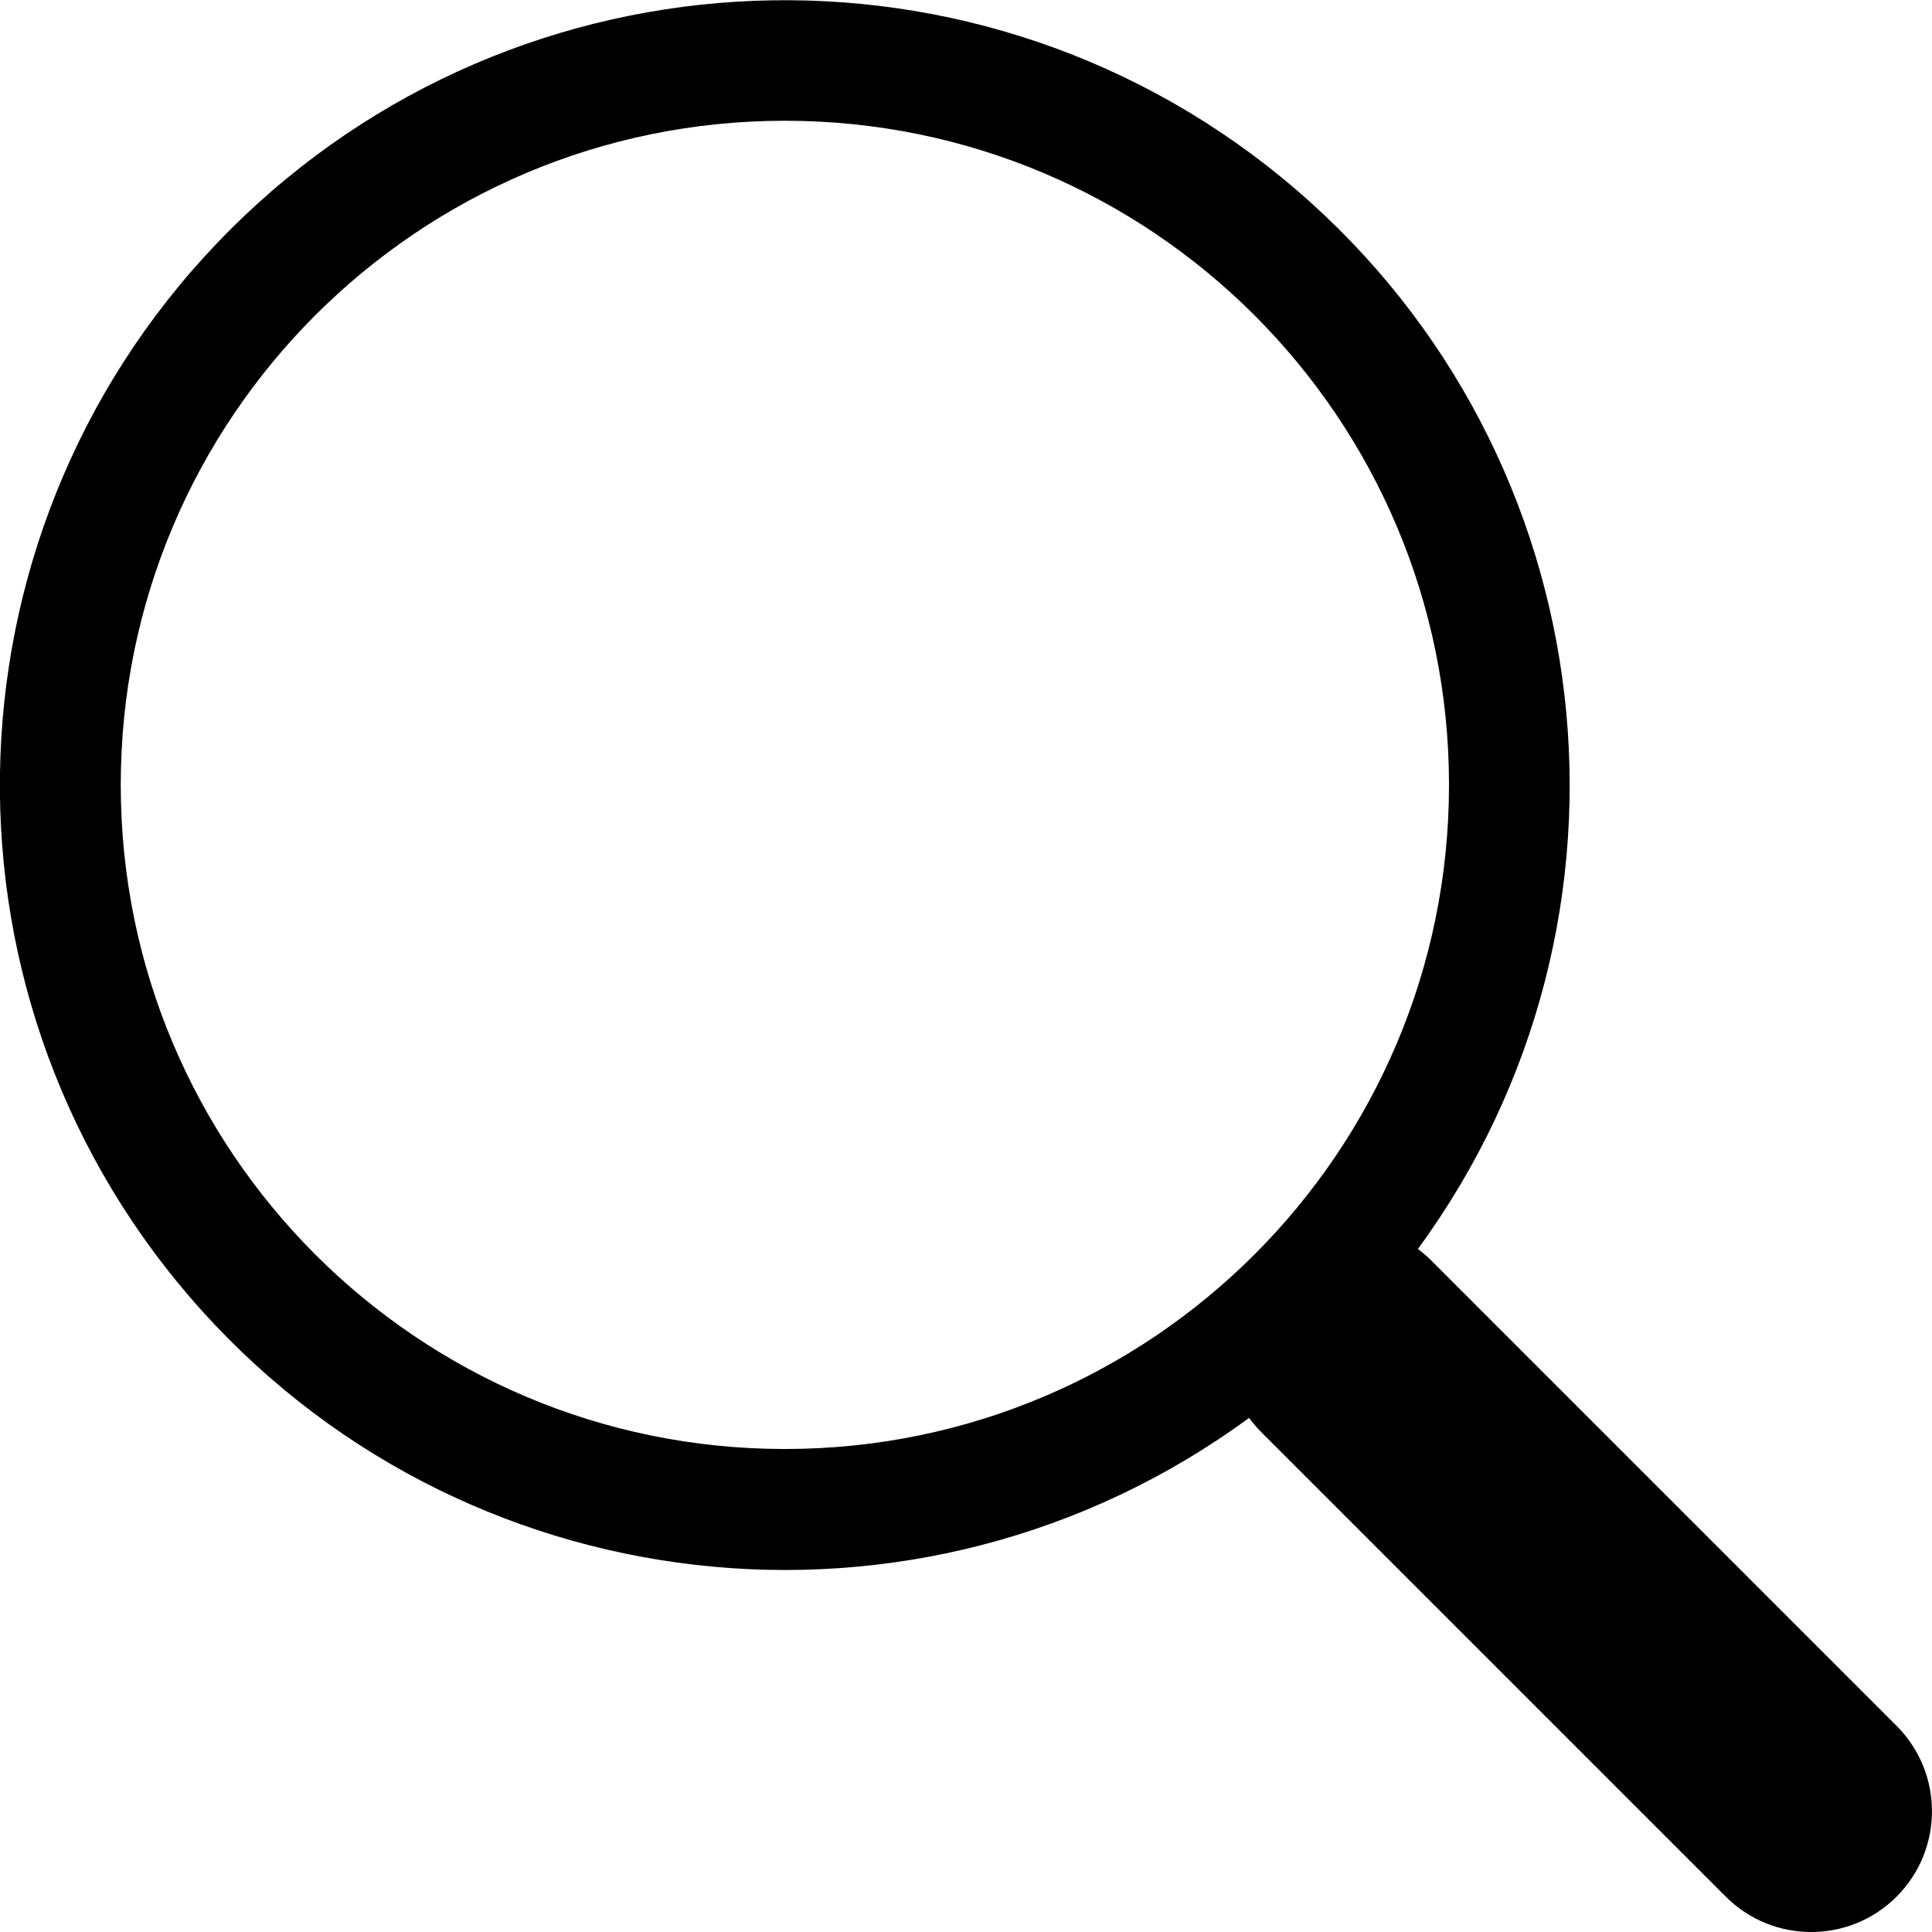
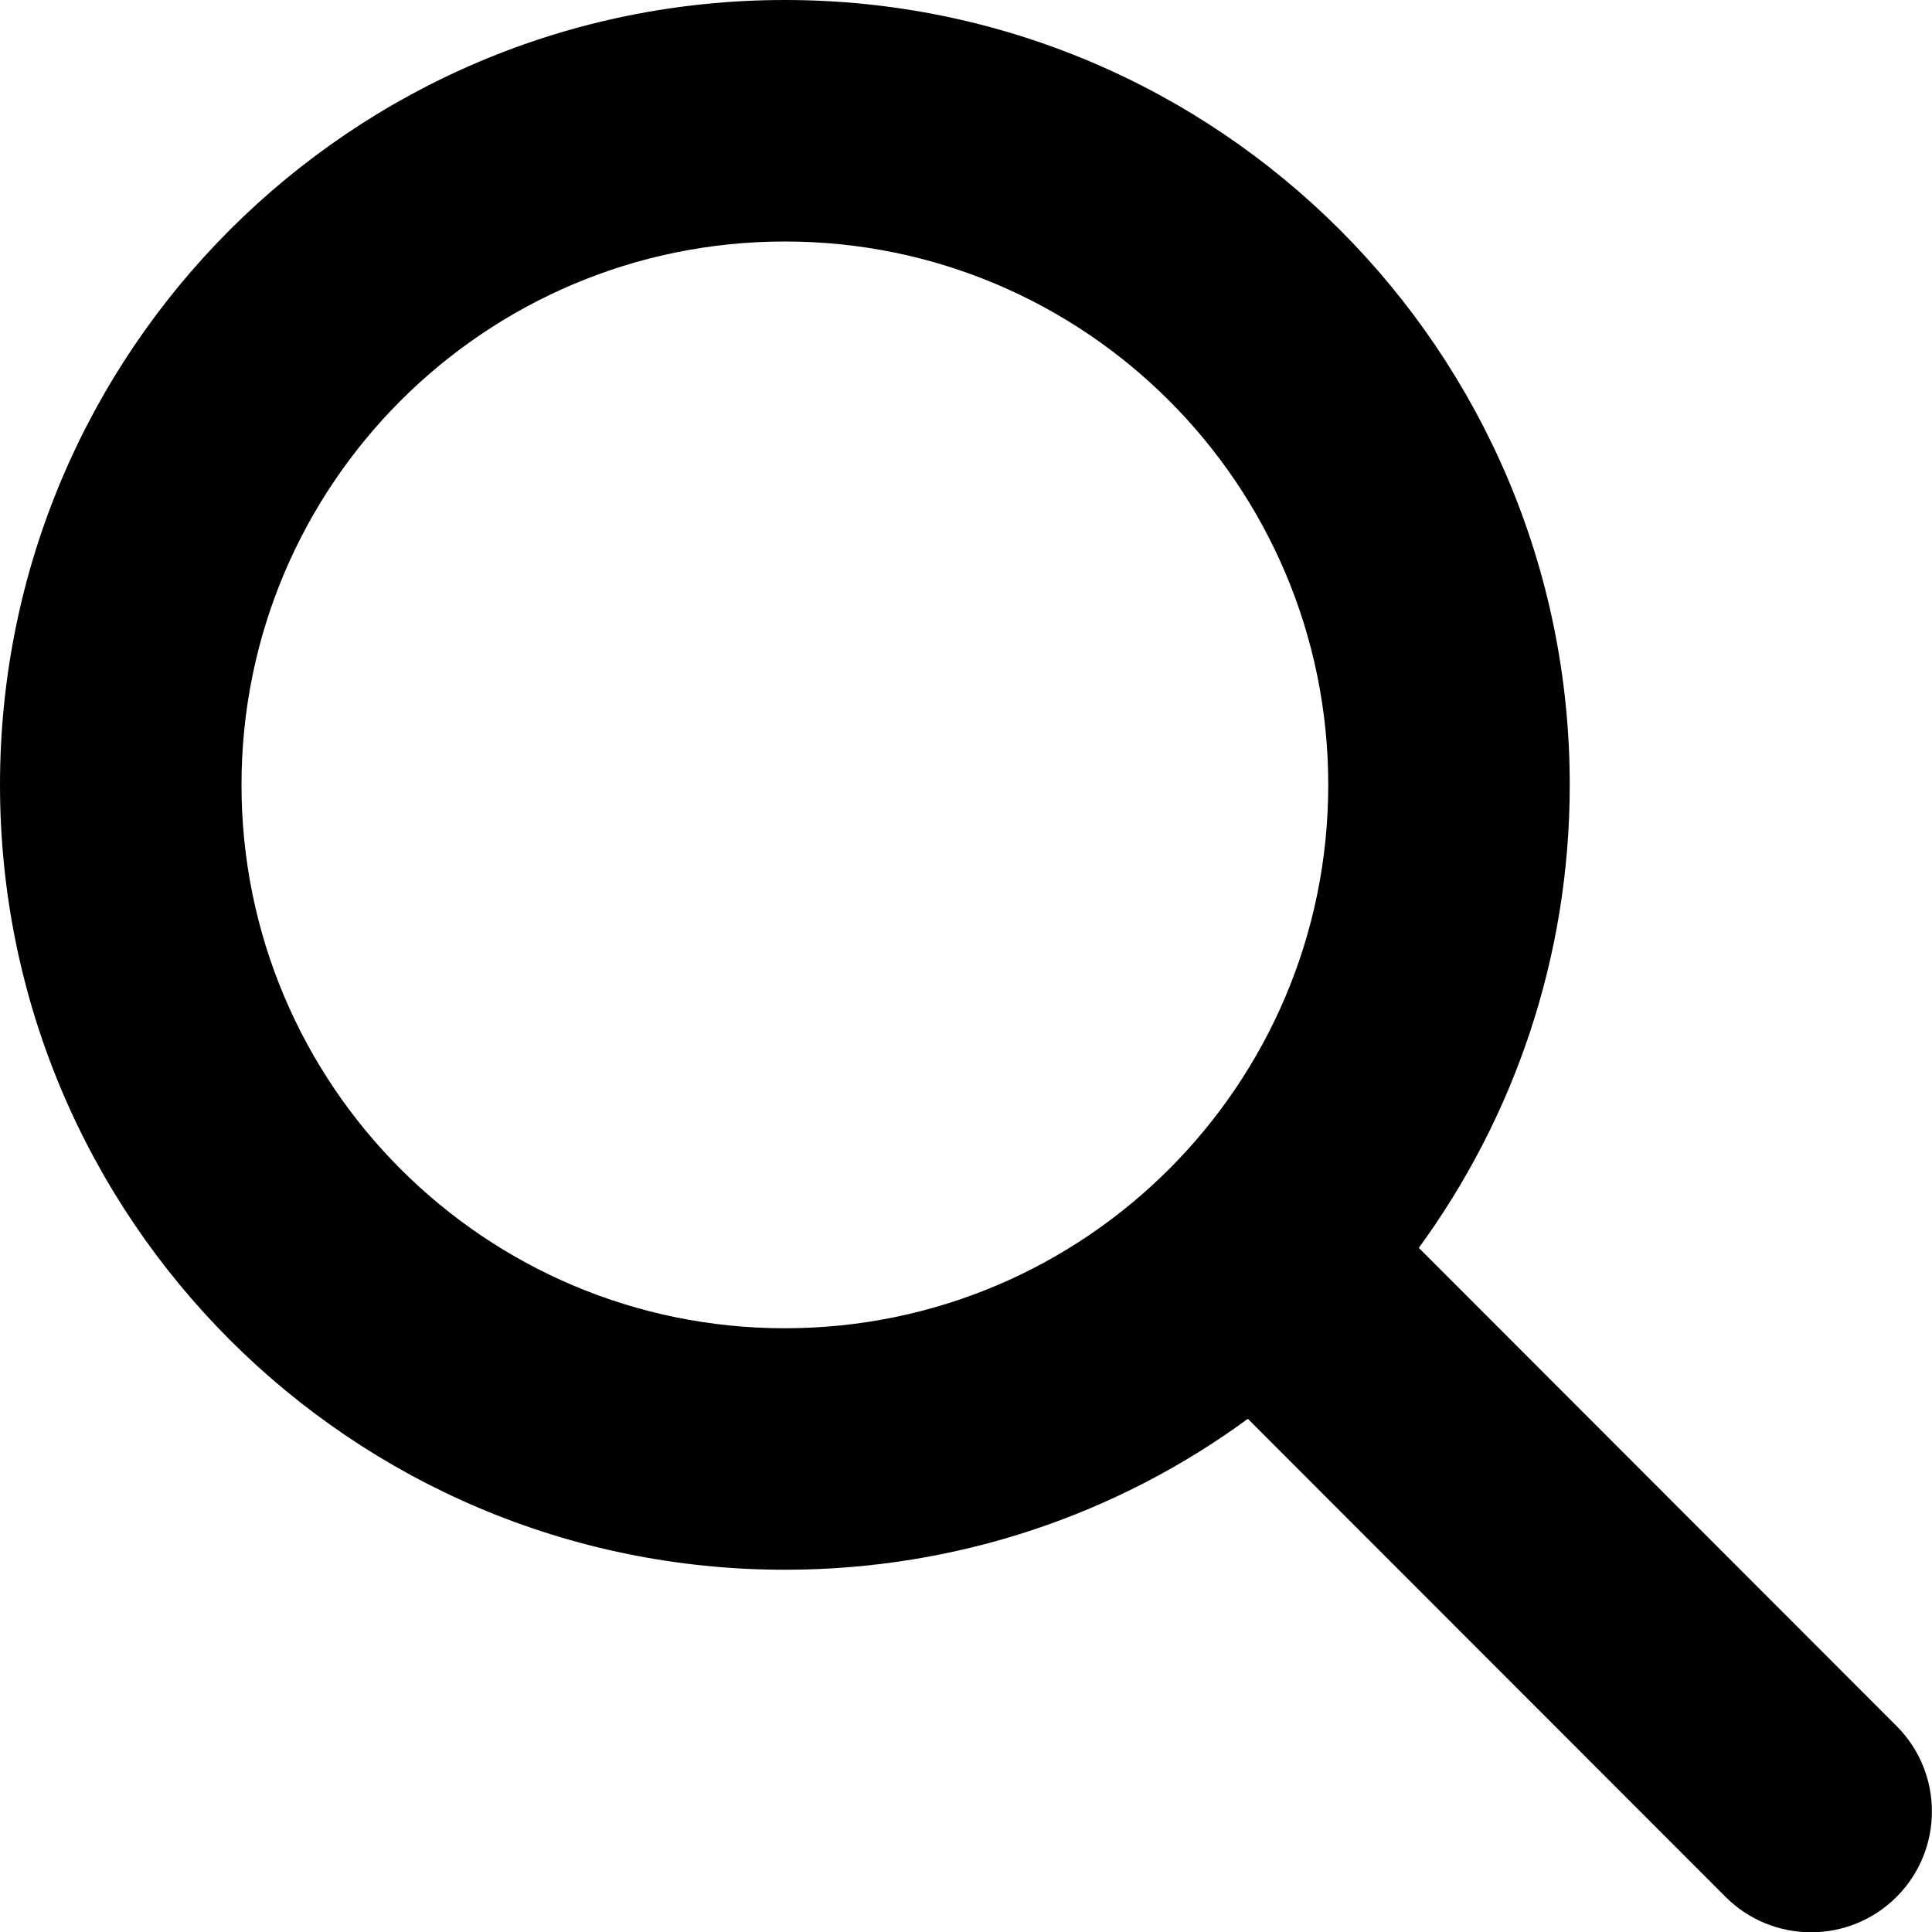
- <svg xmlns="http://www.w3.org/2000/svg" width="16" height="16" fill="currentColor" class="bi bi-search" viewBox="0 0 16 16">
-   <path d="M11.742 10.344a6.5 6.5 0 1 0-1.397 1.398h-.001q.044.06.098.115l3.85 3.85a1 1 0 0 0 1.415-1.414l-3.85-3.85a1 1 0 0 0-.115-.1zM12 6.5a5.5 5.5 0 1 1-11 0 5.5 5.5 0 0 1 11 0" />
+ <svg xmlns="http://www.w3.org/2000/svg" viewBox="0 0 512 512">
+   <path d="M416 208c0 45.9-14.9 88.3-40 122.7L502.6 457.4c12.5 12.5 12.5 32.8 0 45.3s-32.8 12.5-45.3 0L330.7 376c-34.4 25.2-76.8 40-122.7 40C93.1 416 0 322.9 0 208S93.1 0 208 0S416 93.1 416 208zM208 352a144 144 0 1 0 0-288 144 144 0 1 0 0 288z" />
</svg>
